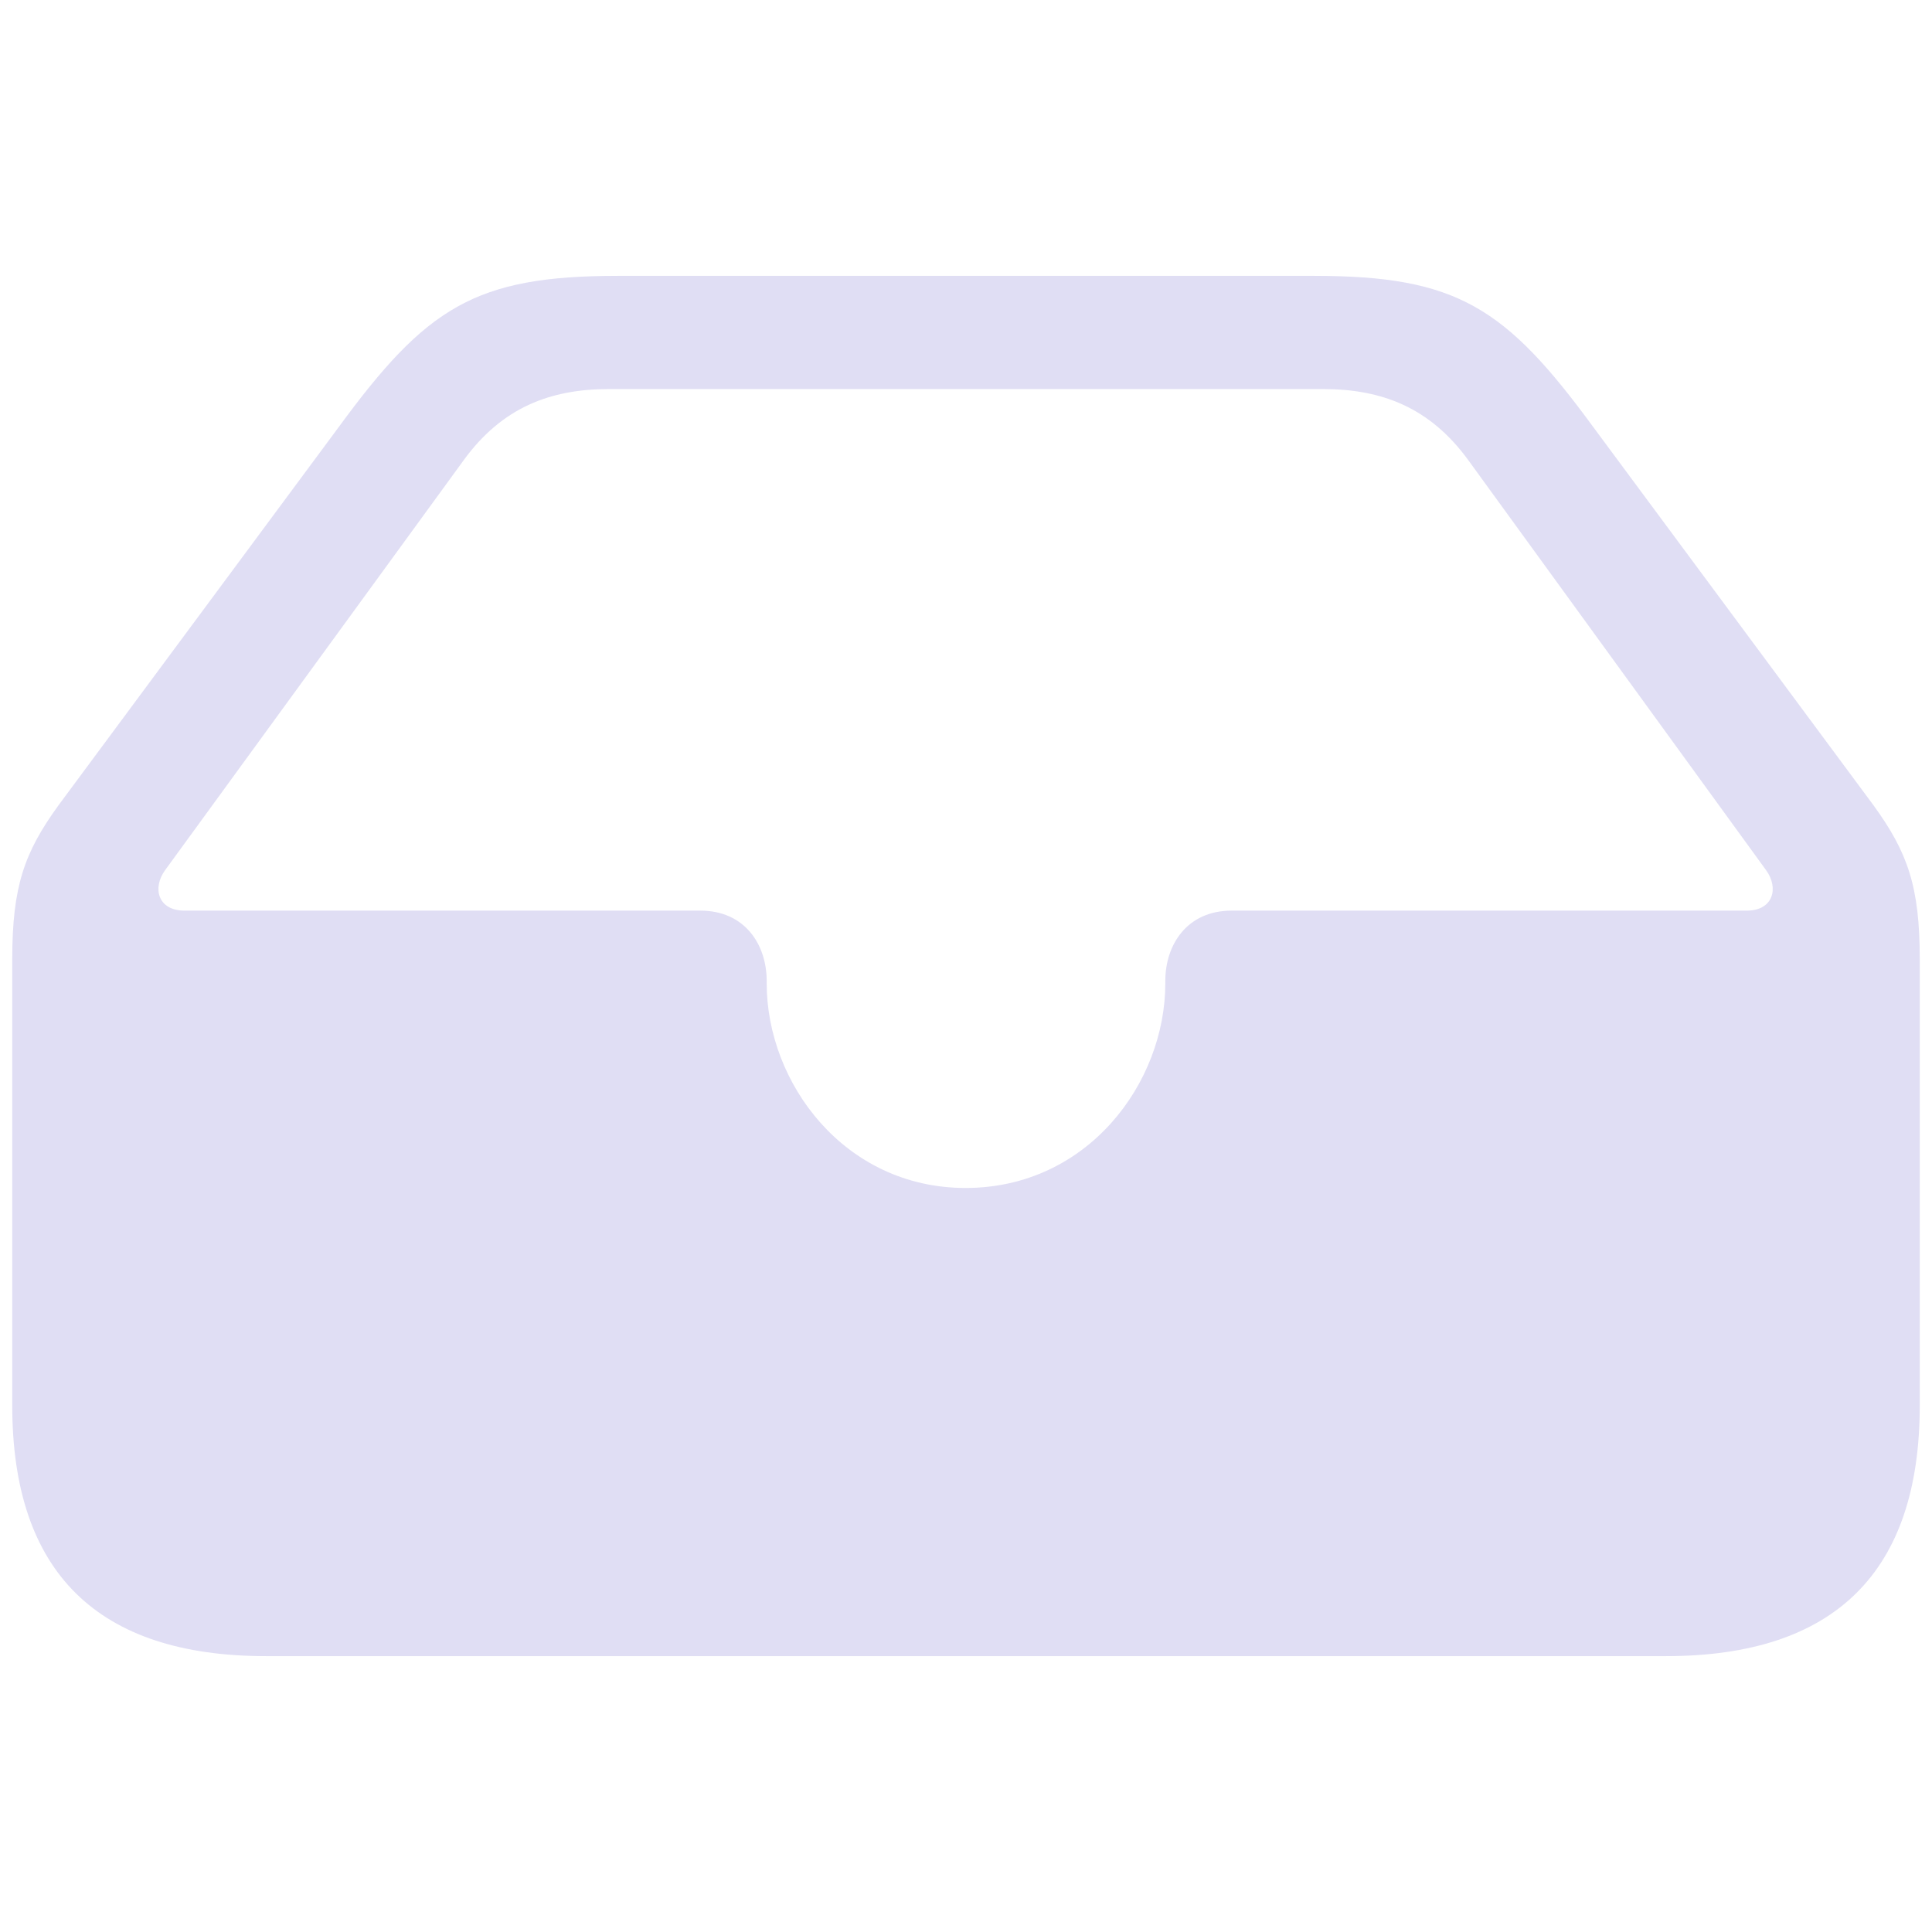
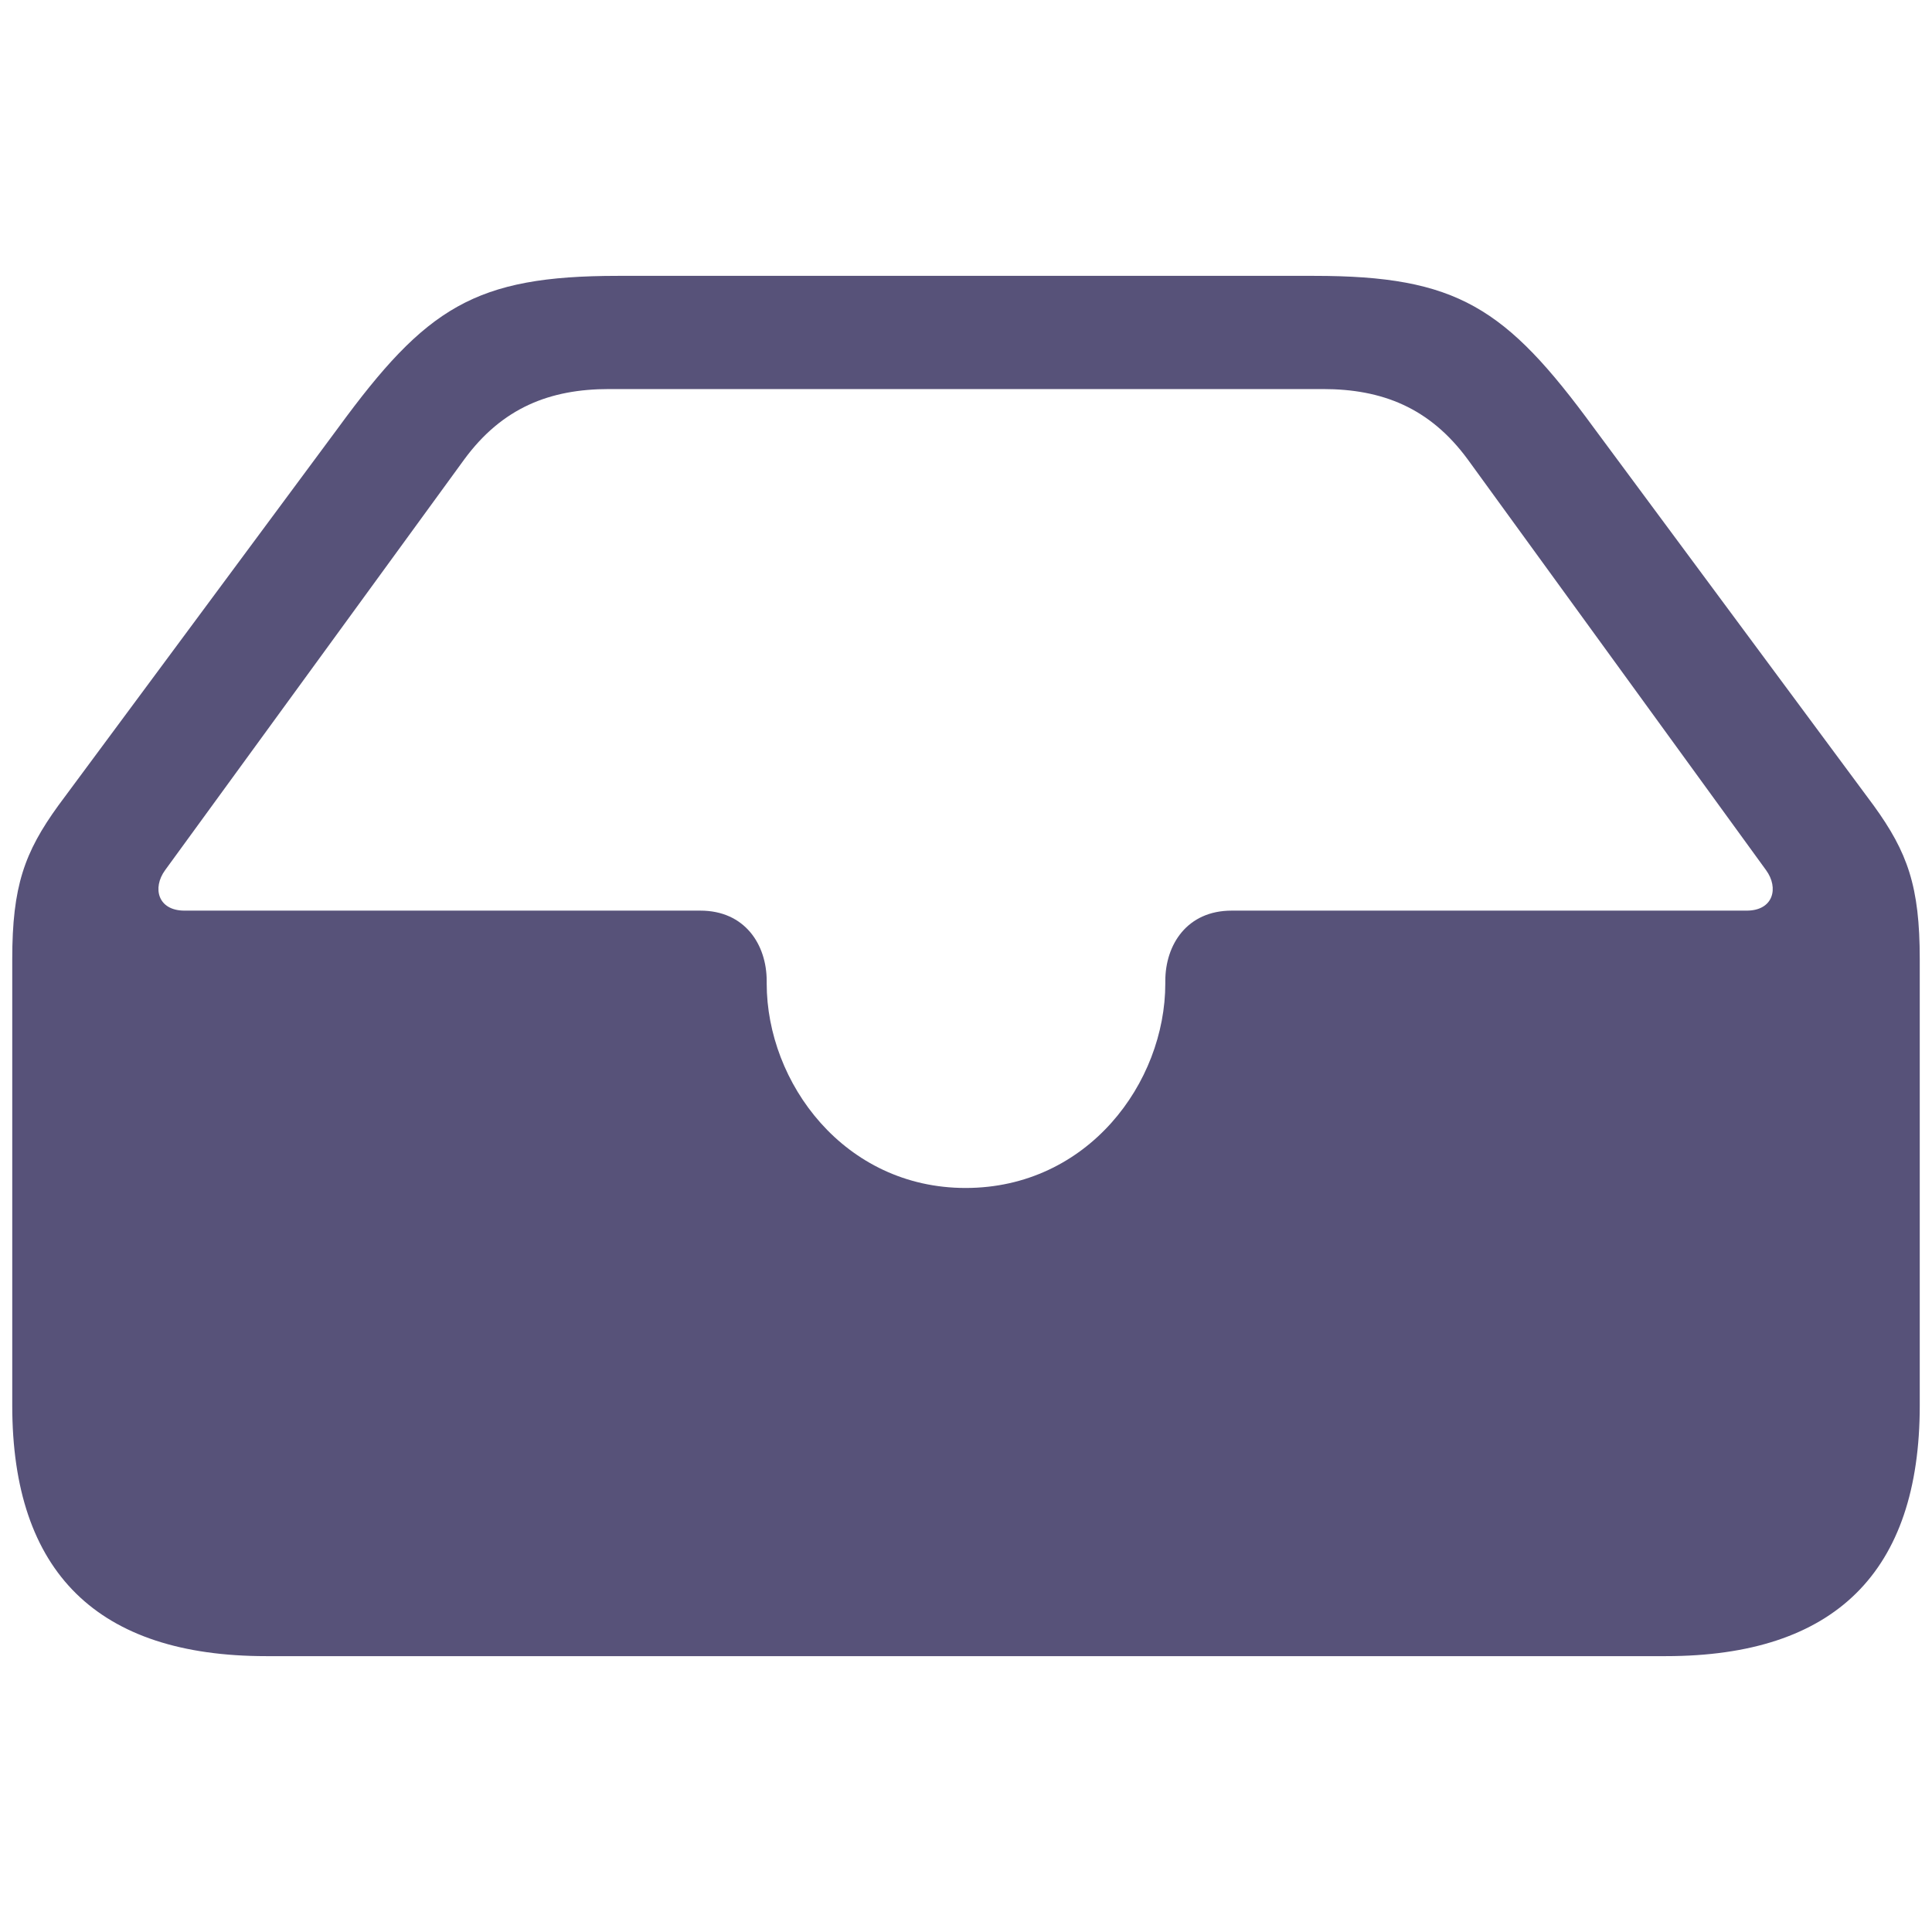
- <svg xmlns="http://www.w3.org/2000/svg" fill="#e0def4" width="800px" height="800px" viewBox="0 0 56 56">
+ <svg xmlns="http://www.w3.org/2000/svg" fill="#575279" width="800px" height="800px" viewBox="0 0 56 56">
  <path d="M 7.715 48.004 L 48.285 48.004 C 53.184 48.004 55.645 45.566 55.645 40.738 L 55.645 27.801 C 55.645 25.691 55.293 24.707 54.309 23.348 L 46.199 12.402 C 43.645 8.91 42.238 7.996 38.09 7.996 L 17.91 7.996 C 13.762 7.996 12.355 8.91 9.801 12.402 L 1.691 23.348 C .707 24.707 .355 25.691 .355 27.801 L .355 40.738 C .355 45.59 2.84 48.004 7.715 48.004 Z M 27.988 34.434 C 24.473 34.434 22.223 31.387 22.223 28.504 L 22.223 28.434 C 22.223 27.379 21.59 26.395 20.301 26.395 L 5.348 26.395 C 4.574 26.395 4.41 25.738 4.785 25.223 L 13.457 13.316 C 14.559 11.816 15.941 11.277 17.652 11.277 L 38.348 11.277 C 40.059 11.277 41.441 11.816 42.543 13.316 L 51.191 25.223 C 51.566 25.738 51.402 26.395 50.629 26.395 L 35.699 26.395 C 34.41 26.395 33.777 27.379 33.777 28.434 L 33.777 28.504 C 33.777 31.387 31.527 34.434 27.988 34.434 Z" />
</svg>
